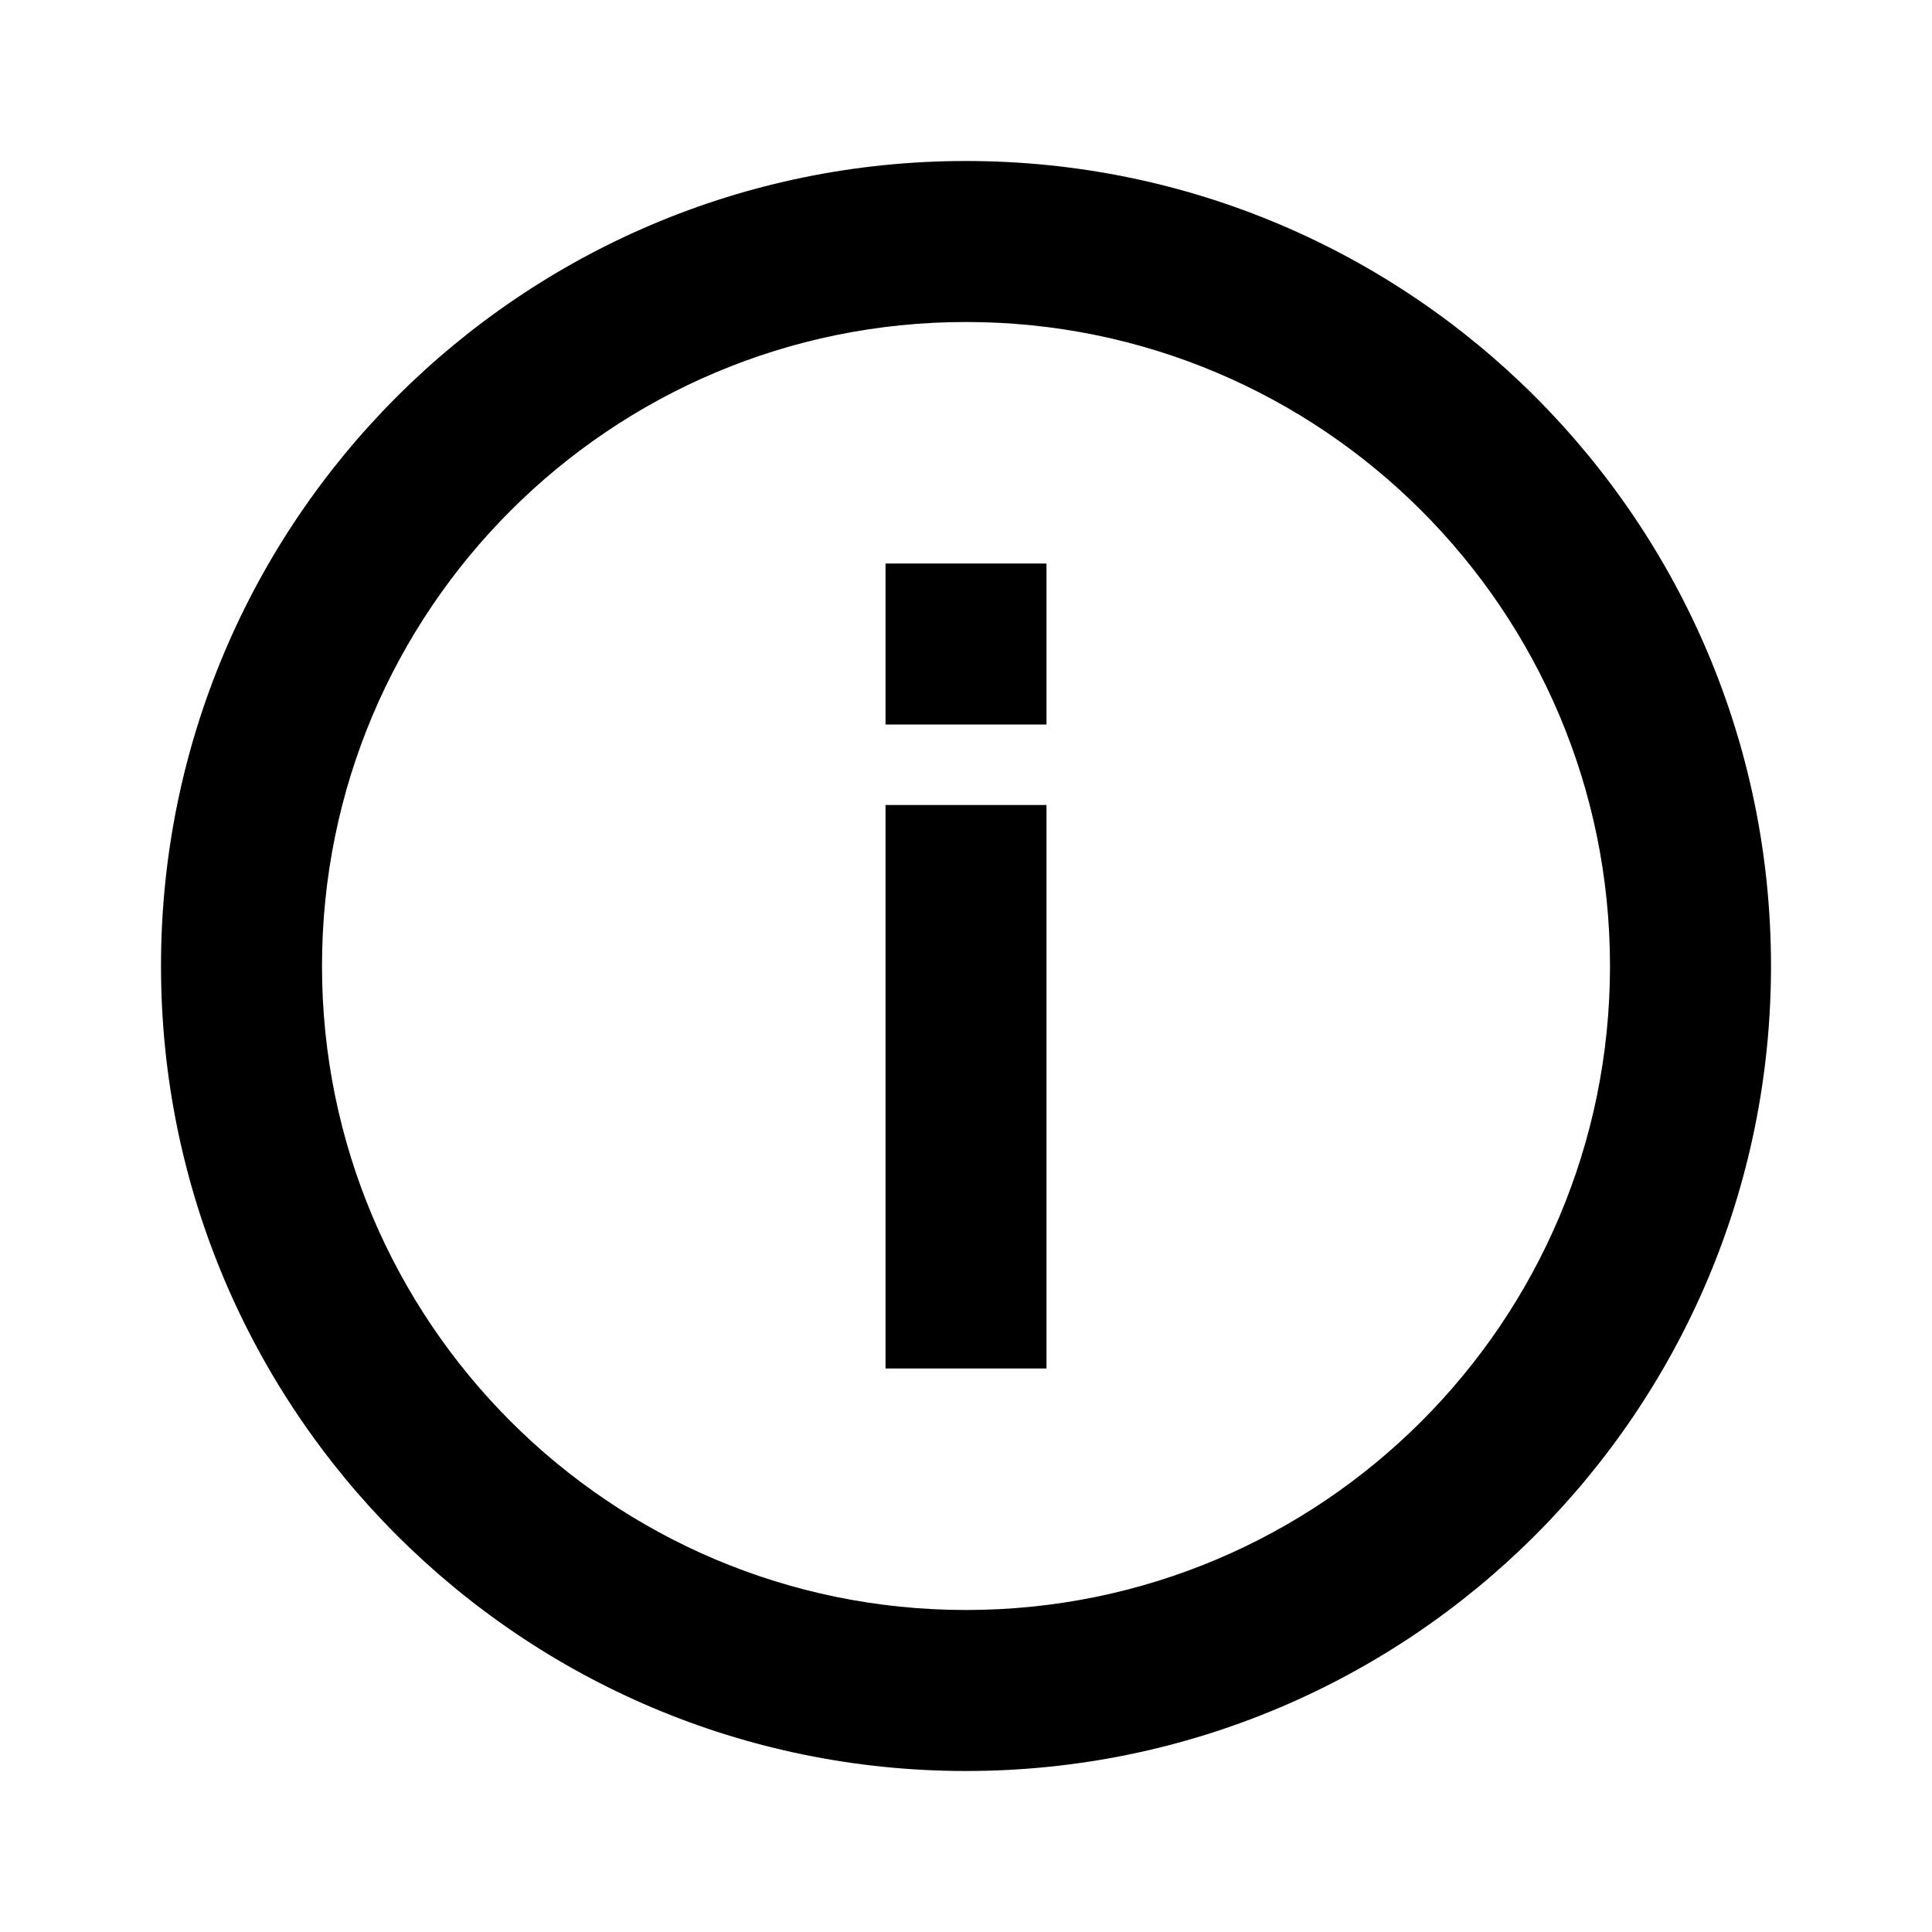
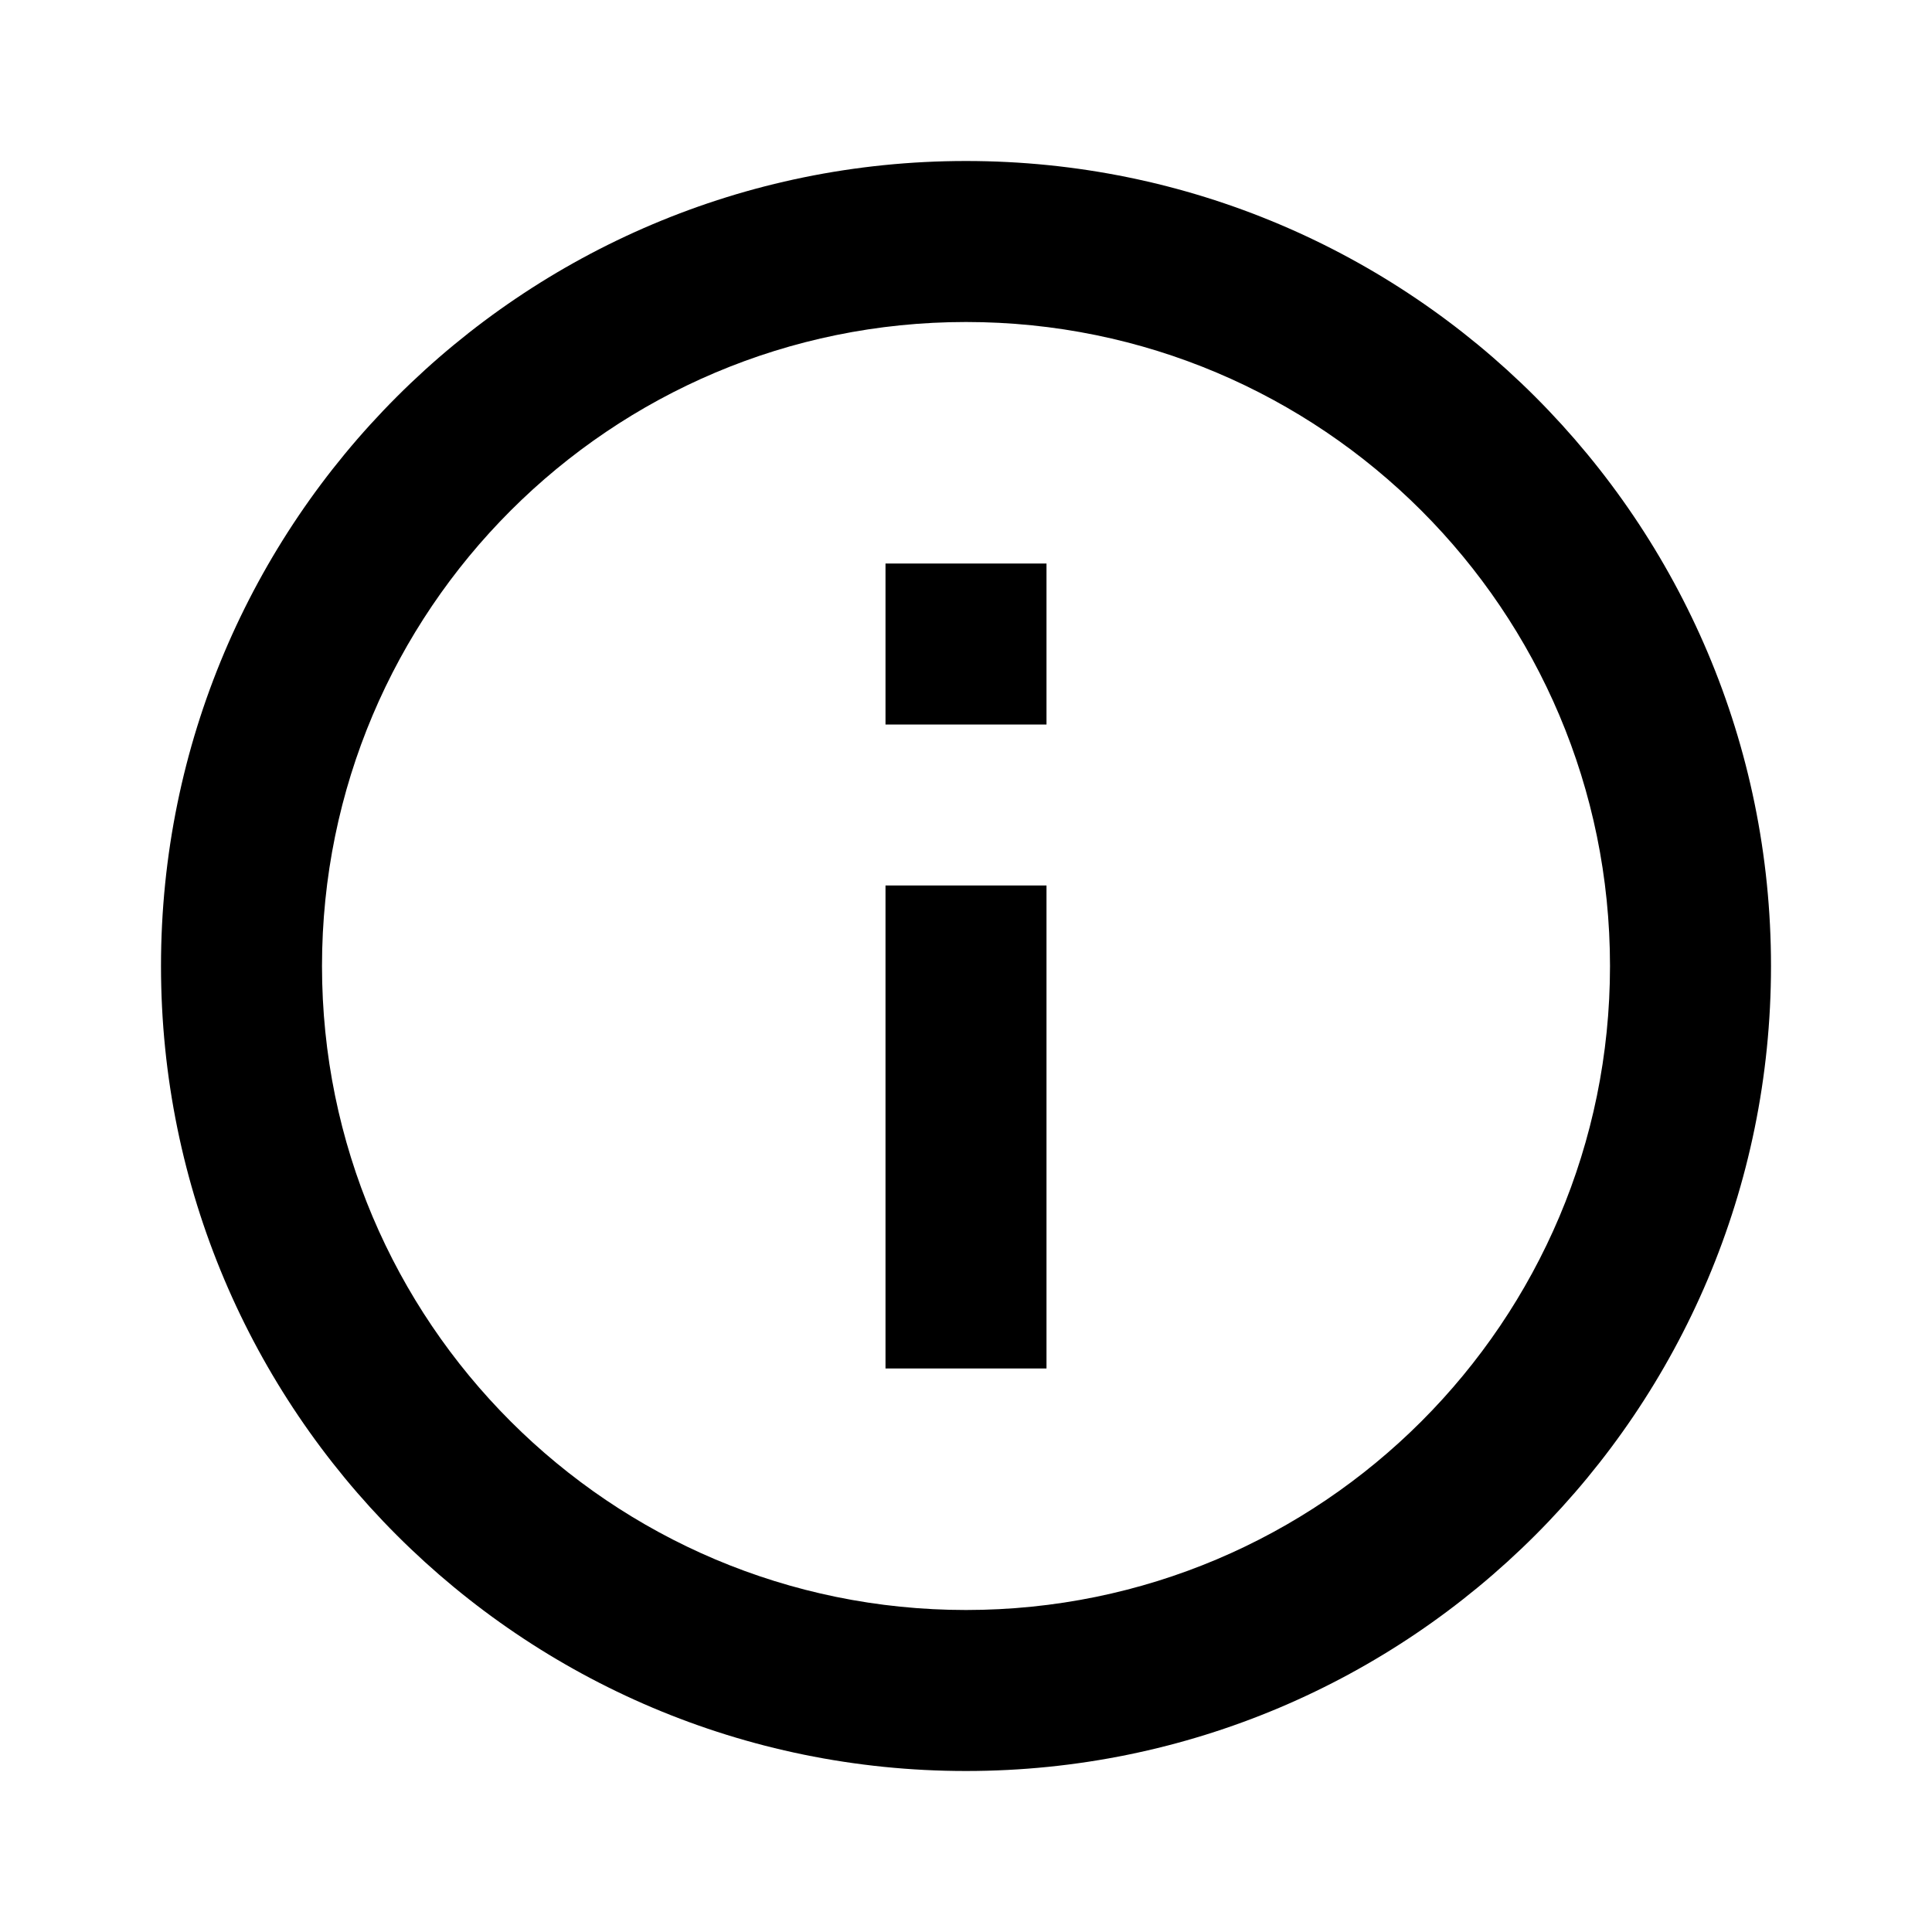
<svg xmlns="http://www.w3.org/2000/svg" viewBox="0 0 24 24">
-   <path fill="currentColor" d="M11 10h2v7h-2v-7Zm0-3h2v2h-2V7Zm1-5a10 10 0 1 0 0 20 10 10 0 0 0 0-20Zm0 18a8 8 0 1 1 0-16 8 8 0 0 1 0 16Z" />
+   <path fill="currentColor" d="M11 17h2v-6h-2v6Zm1-15a10 10 0 1 0 0 20 10 10 0 0 0 0-20Zm0 18a8 8 0 1 1 0-16 8 8 0 0 1 0 16ZM11 9h2V7h-2v2Z" />
</svg>
